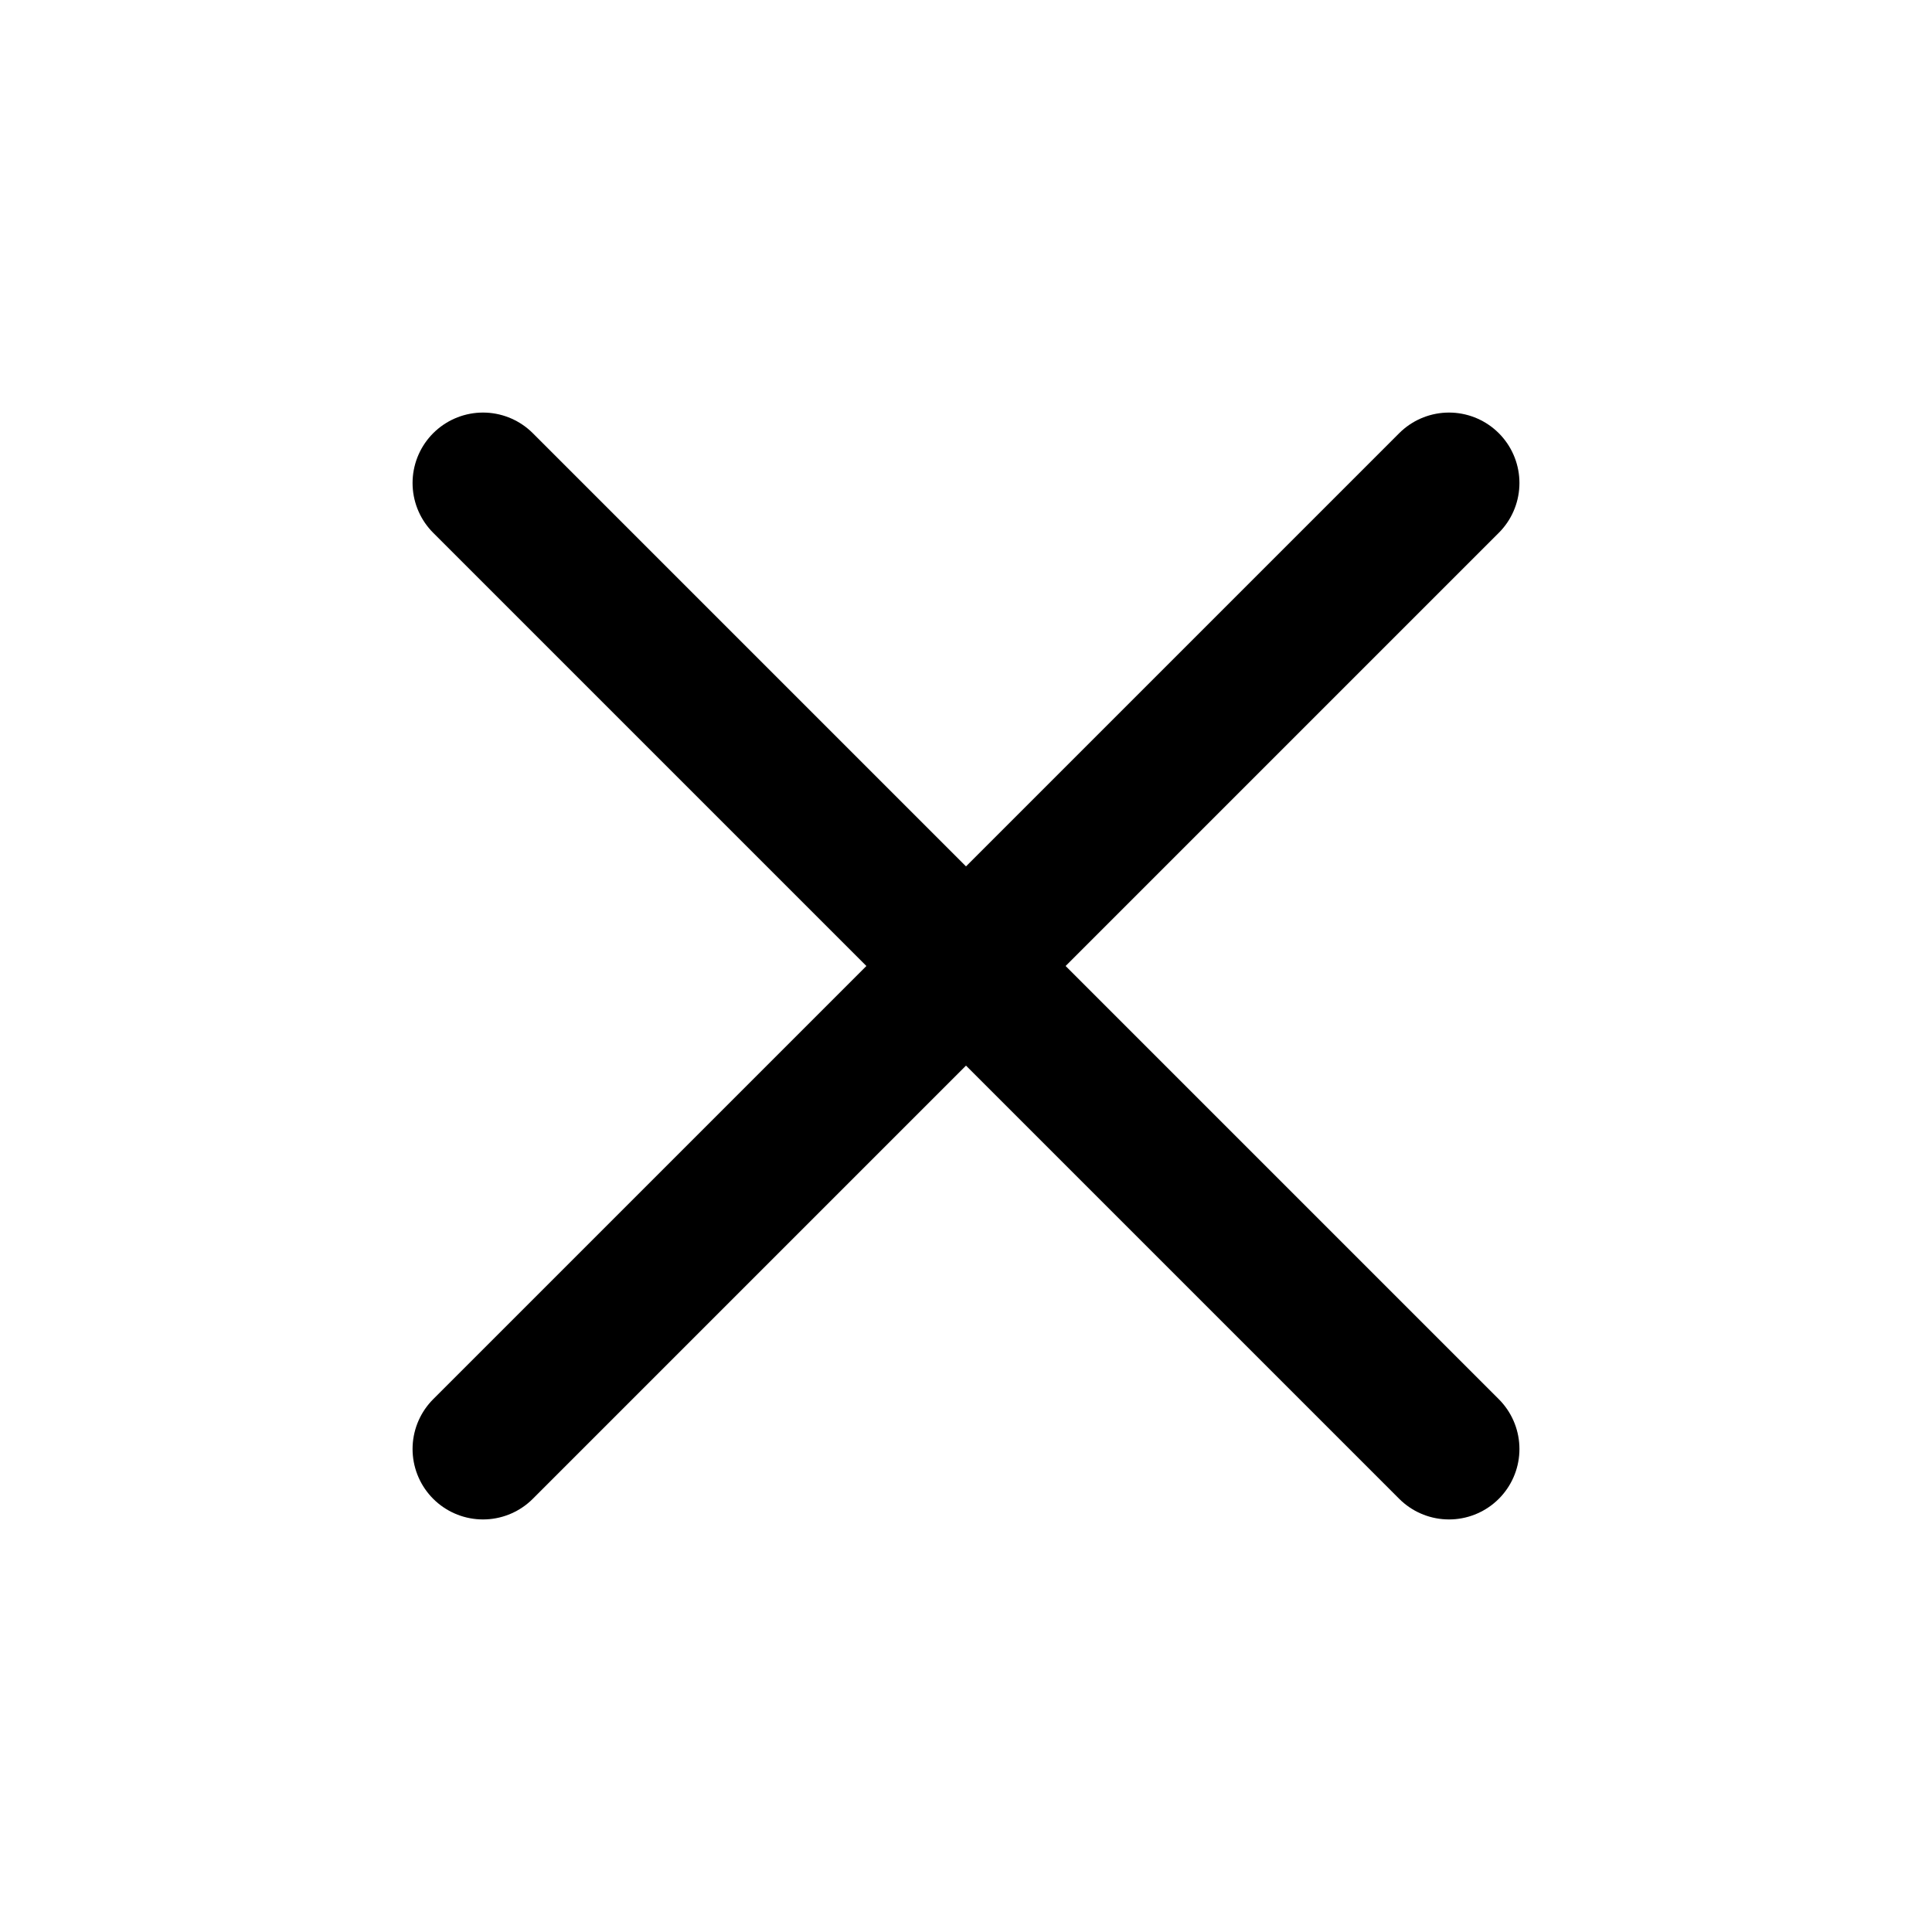
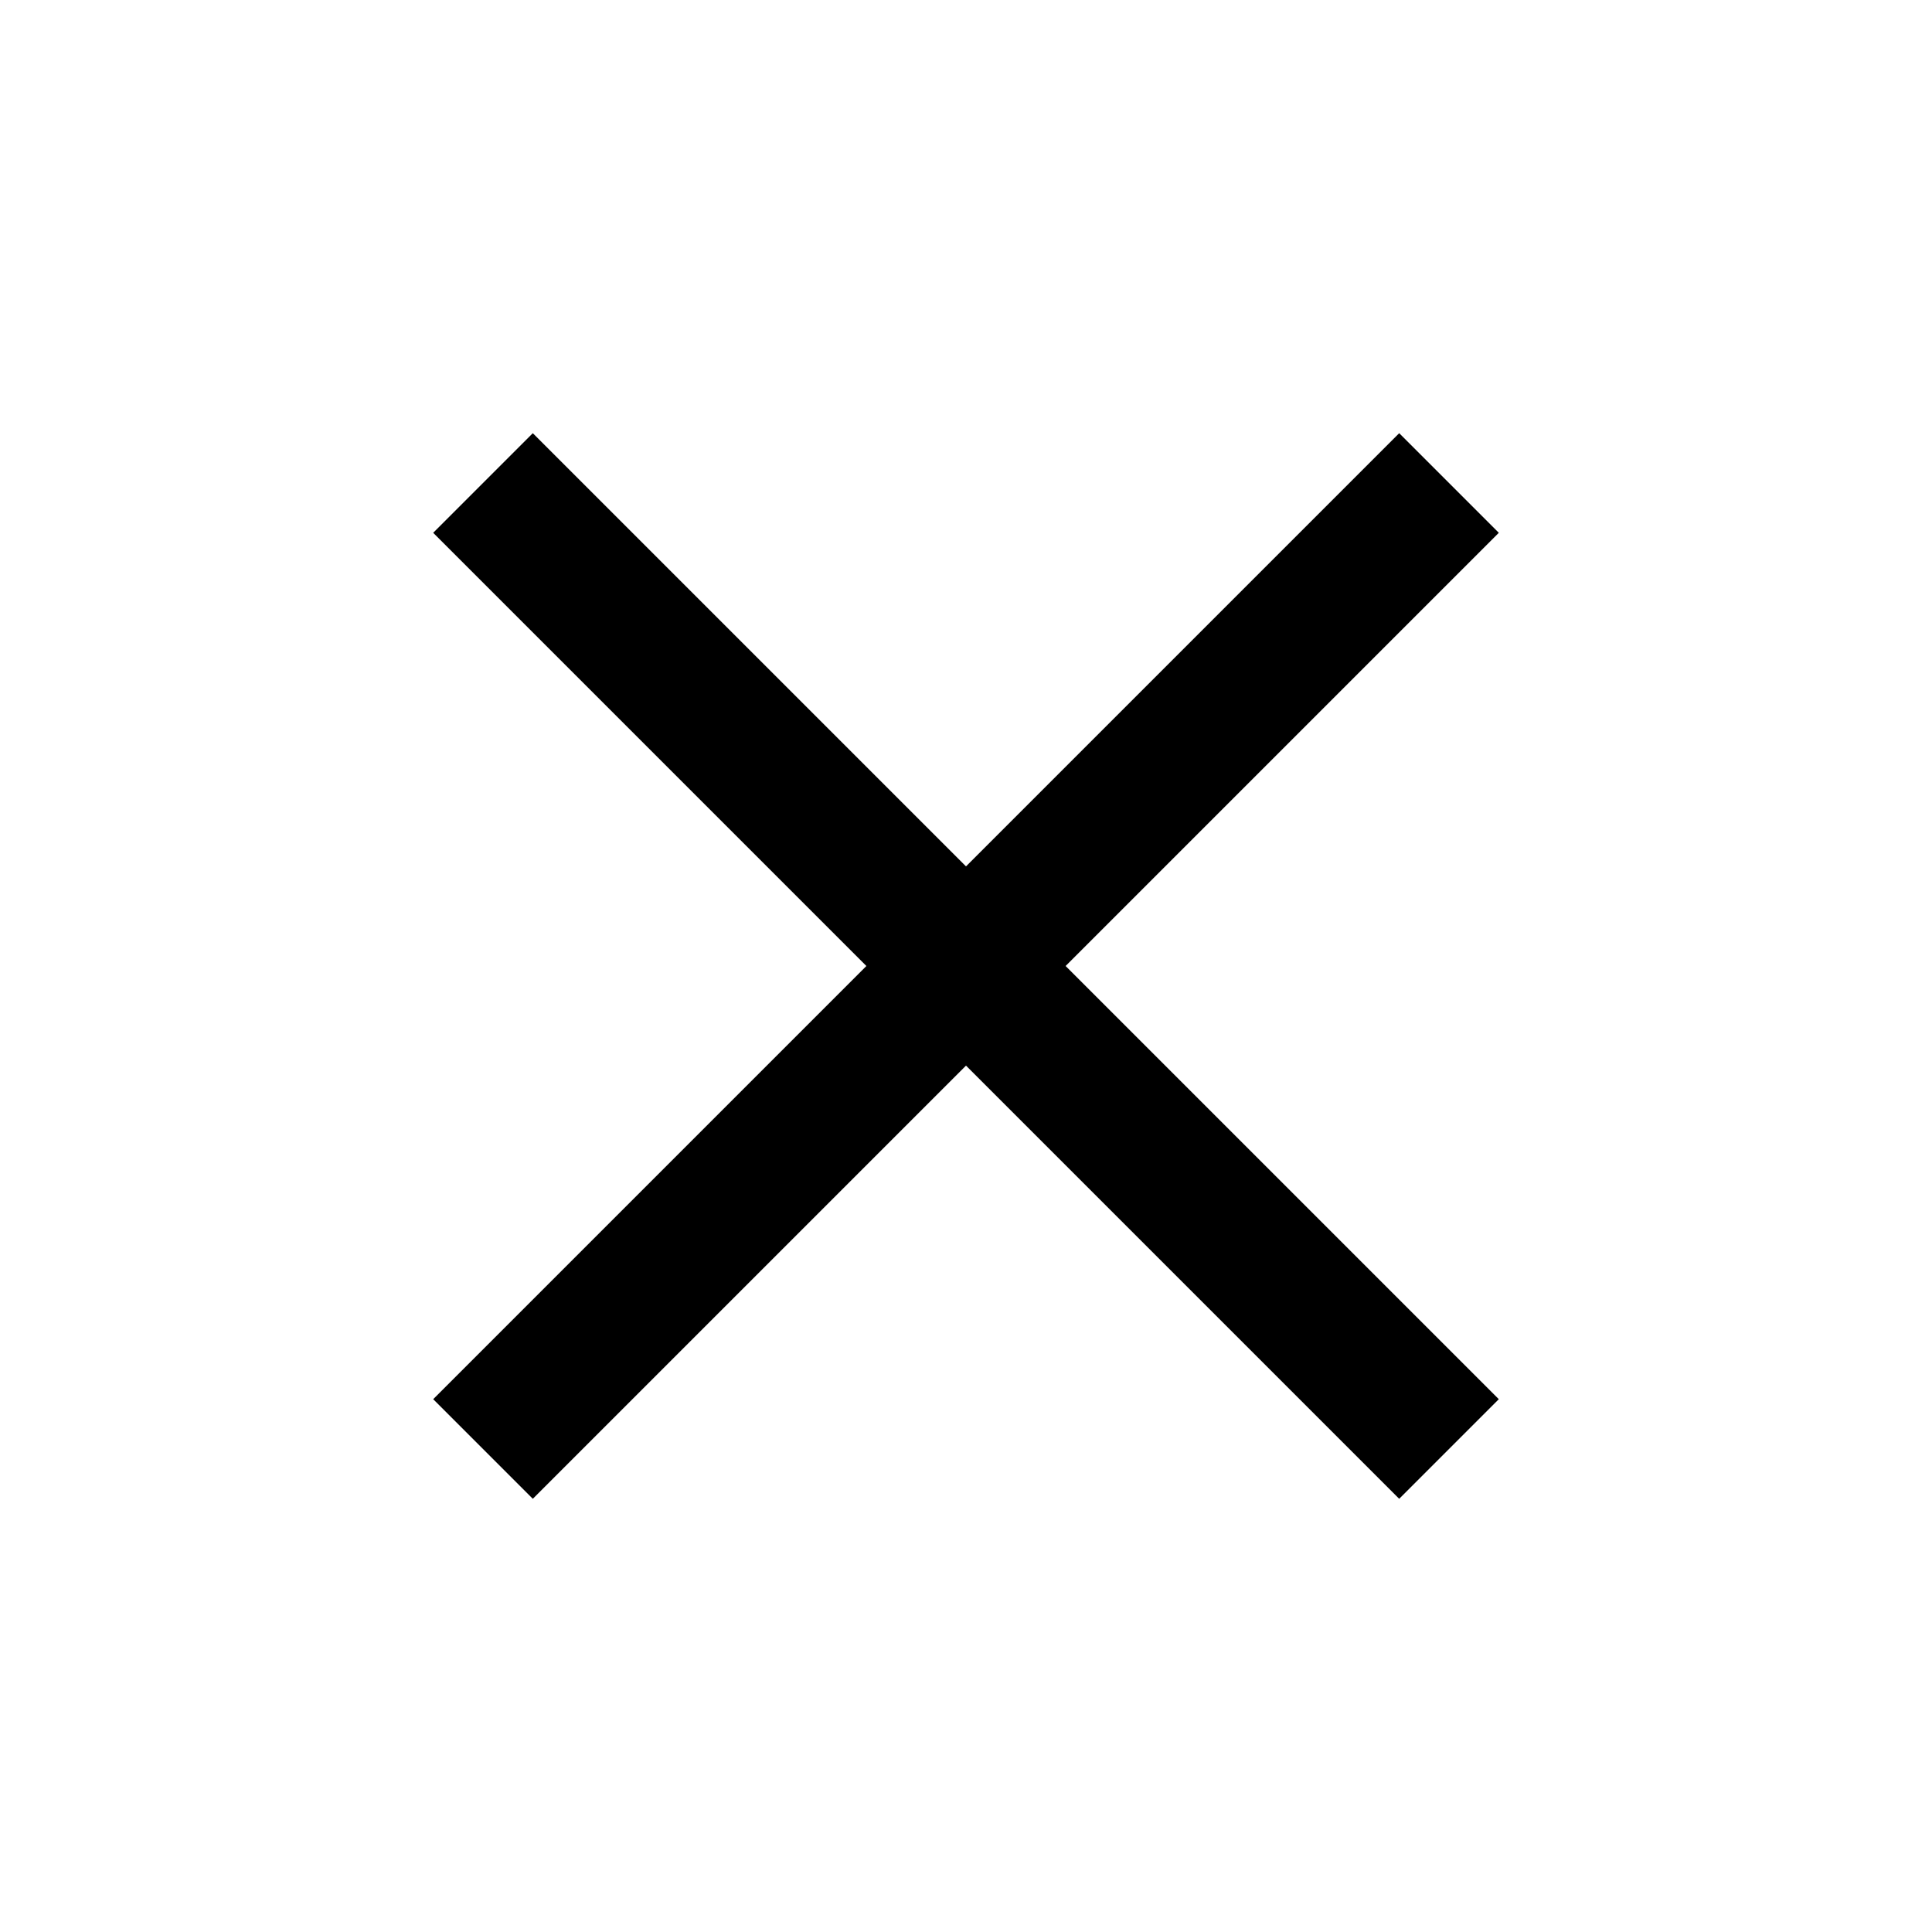
- <svg xmlns="http://www.w3.org/2000/svg" viewBox="0 0 24 24" fill="none" stroke="currentColor" stroke-width="1.75" stroke-linecap="round" stroke-linejoin="round">
+ <svg xmlns="http://www.w3.org/2000/svg" viewBox="0 0 24 24" fill="none" stroke="currentColor" stroke-width="1.75" stroke-linecap="butt" stroke-linejoin="miter">
  <path d="M6 6l12 12M18 6 6 18" />
</svg>
